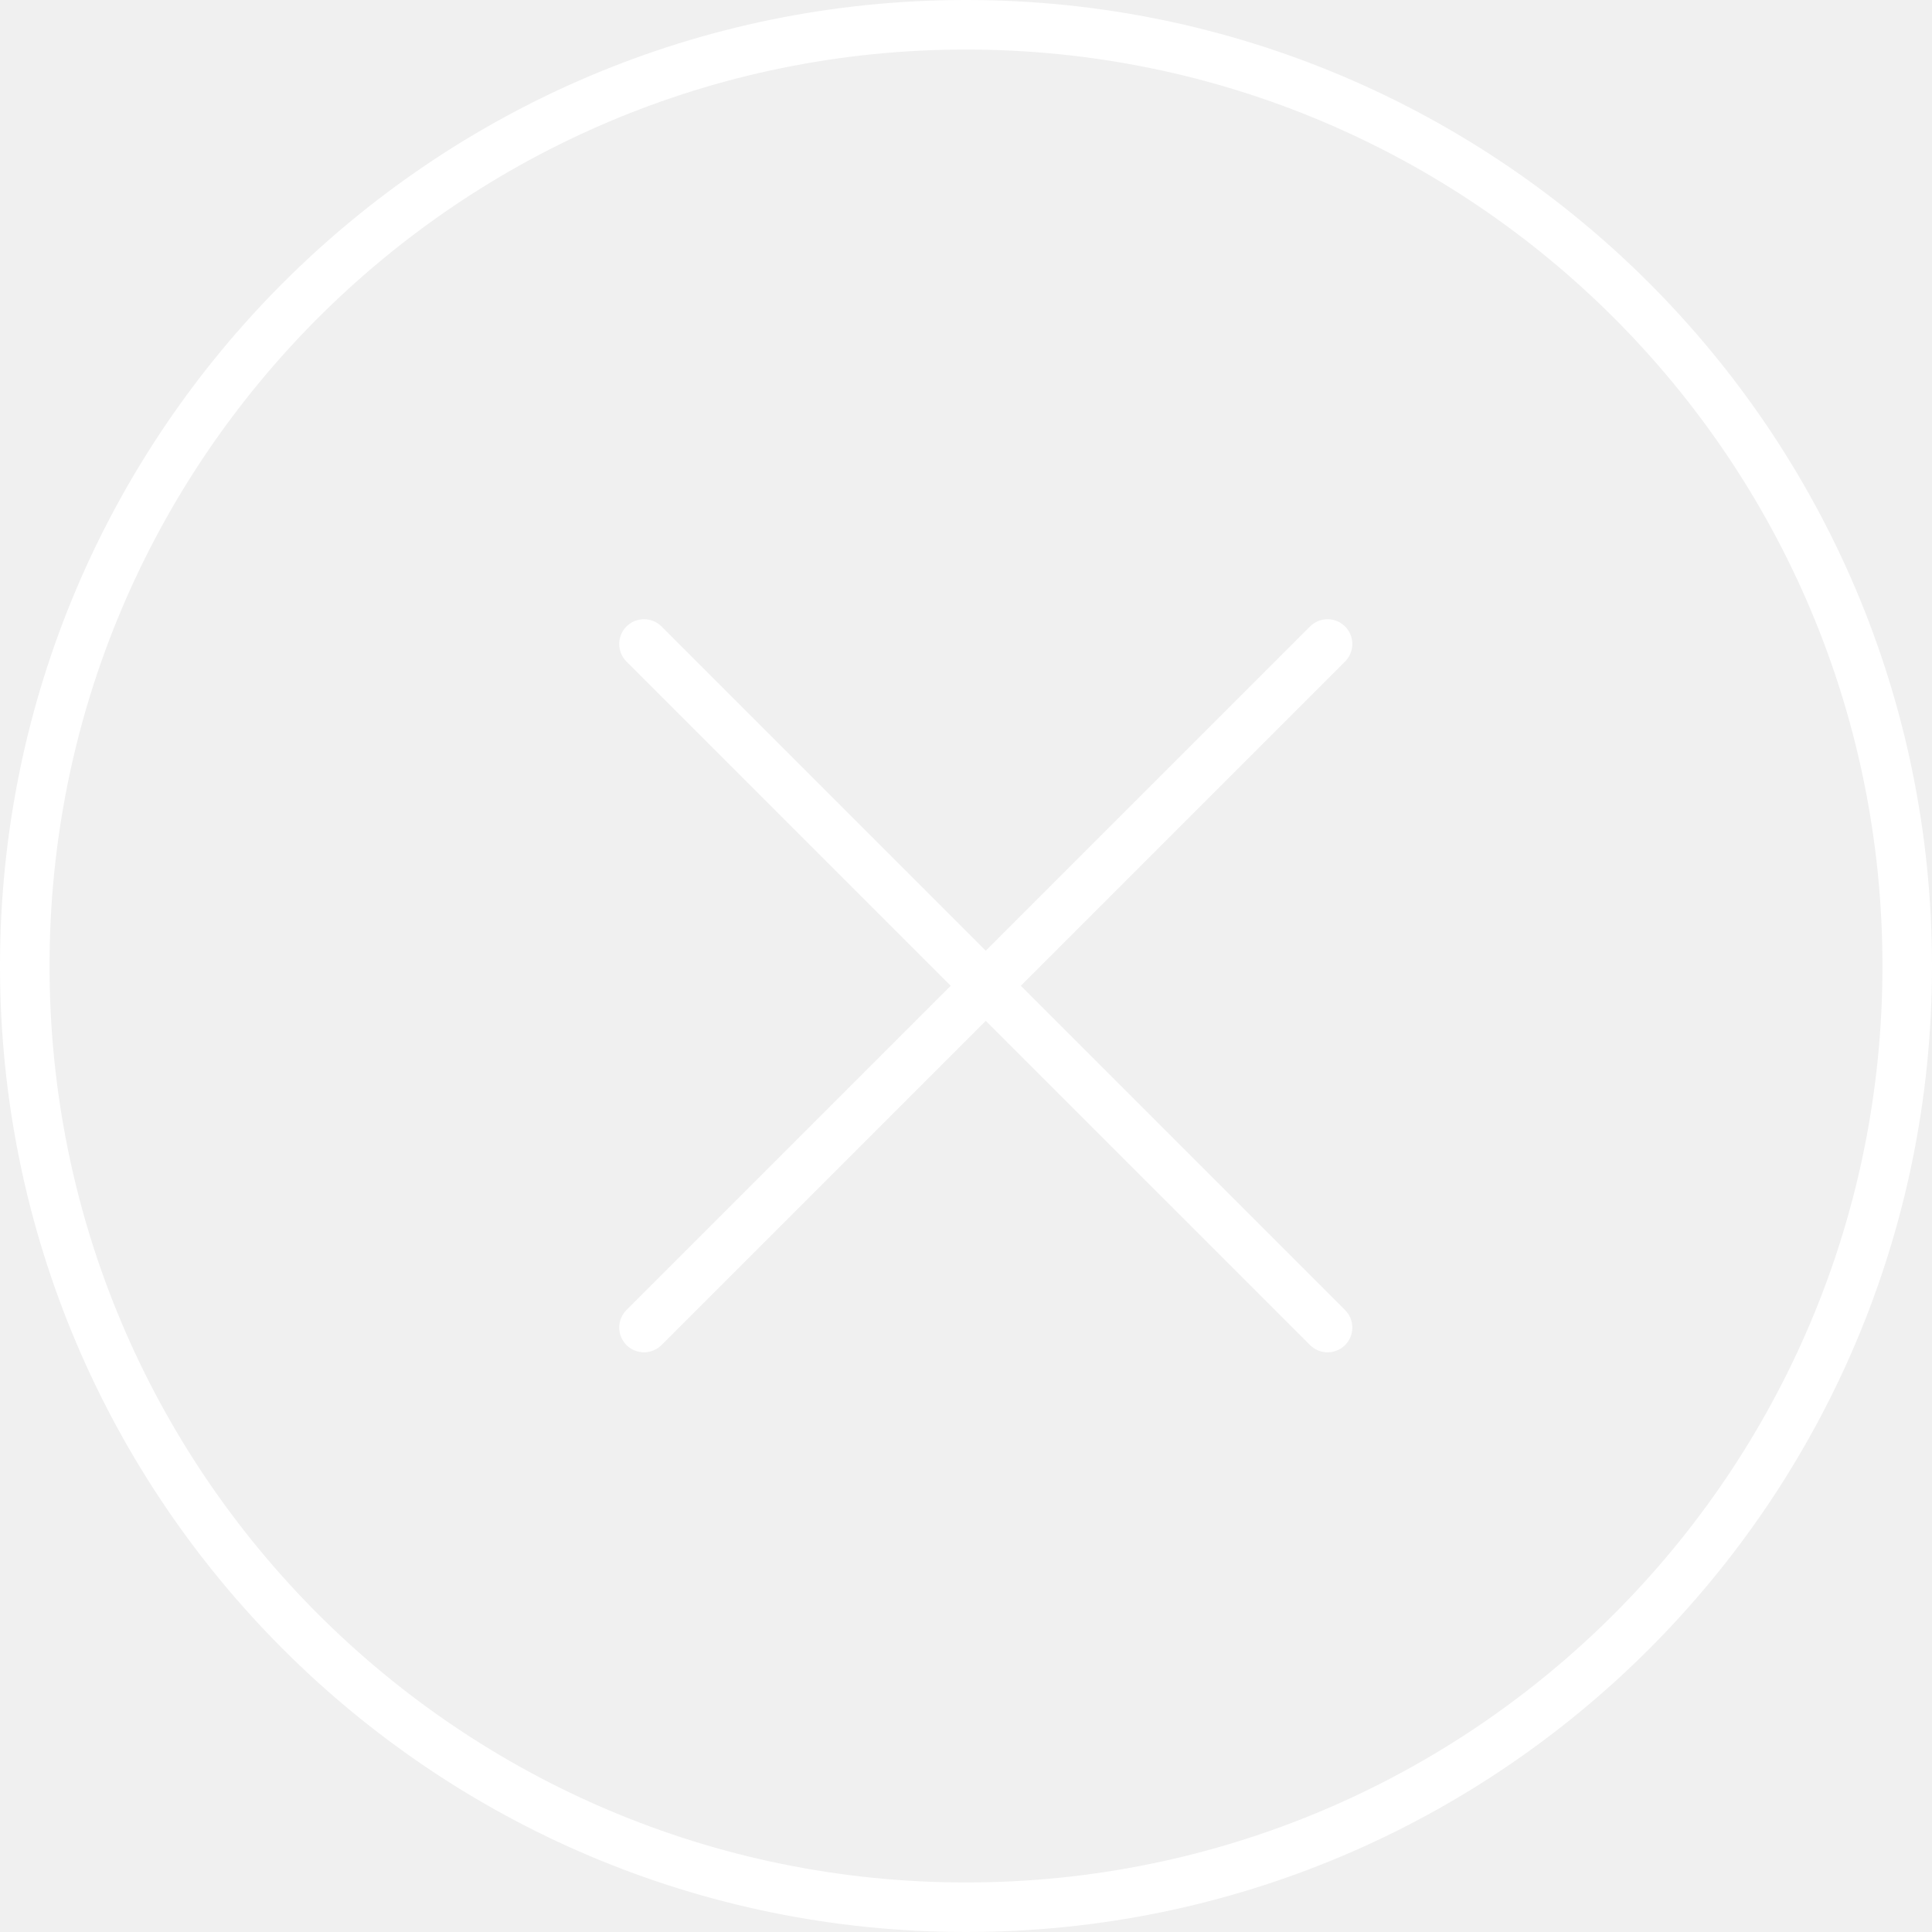
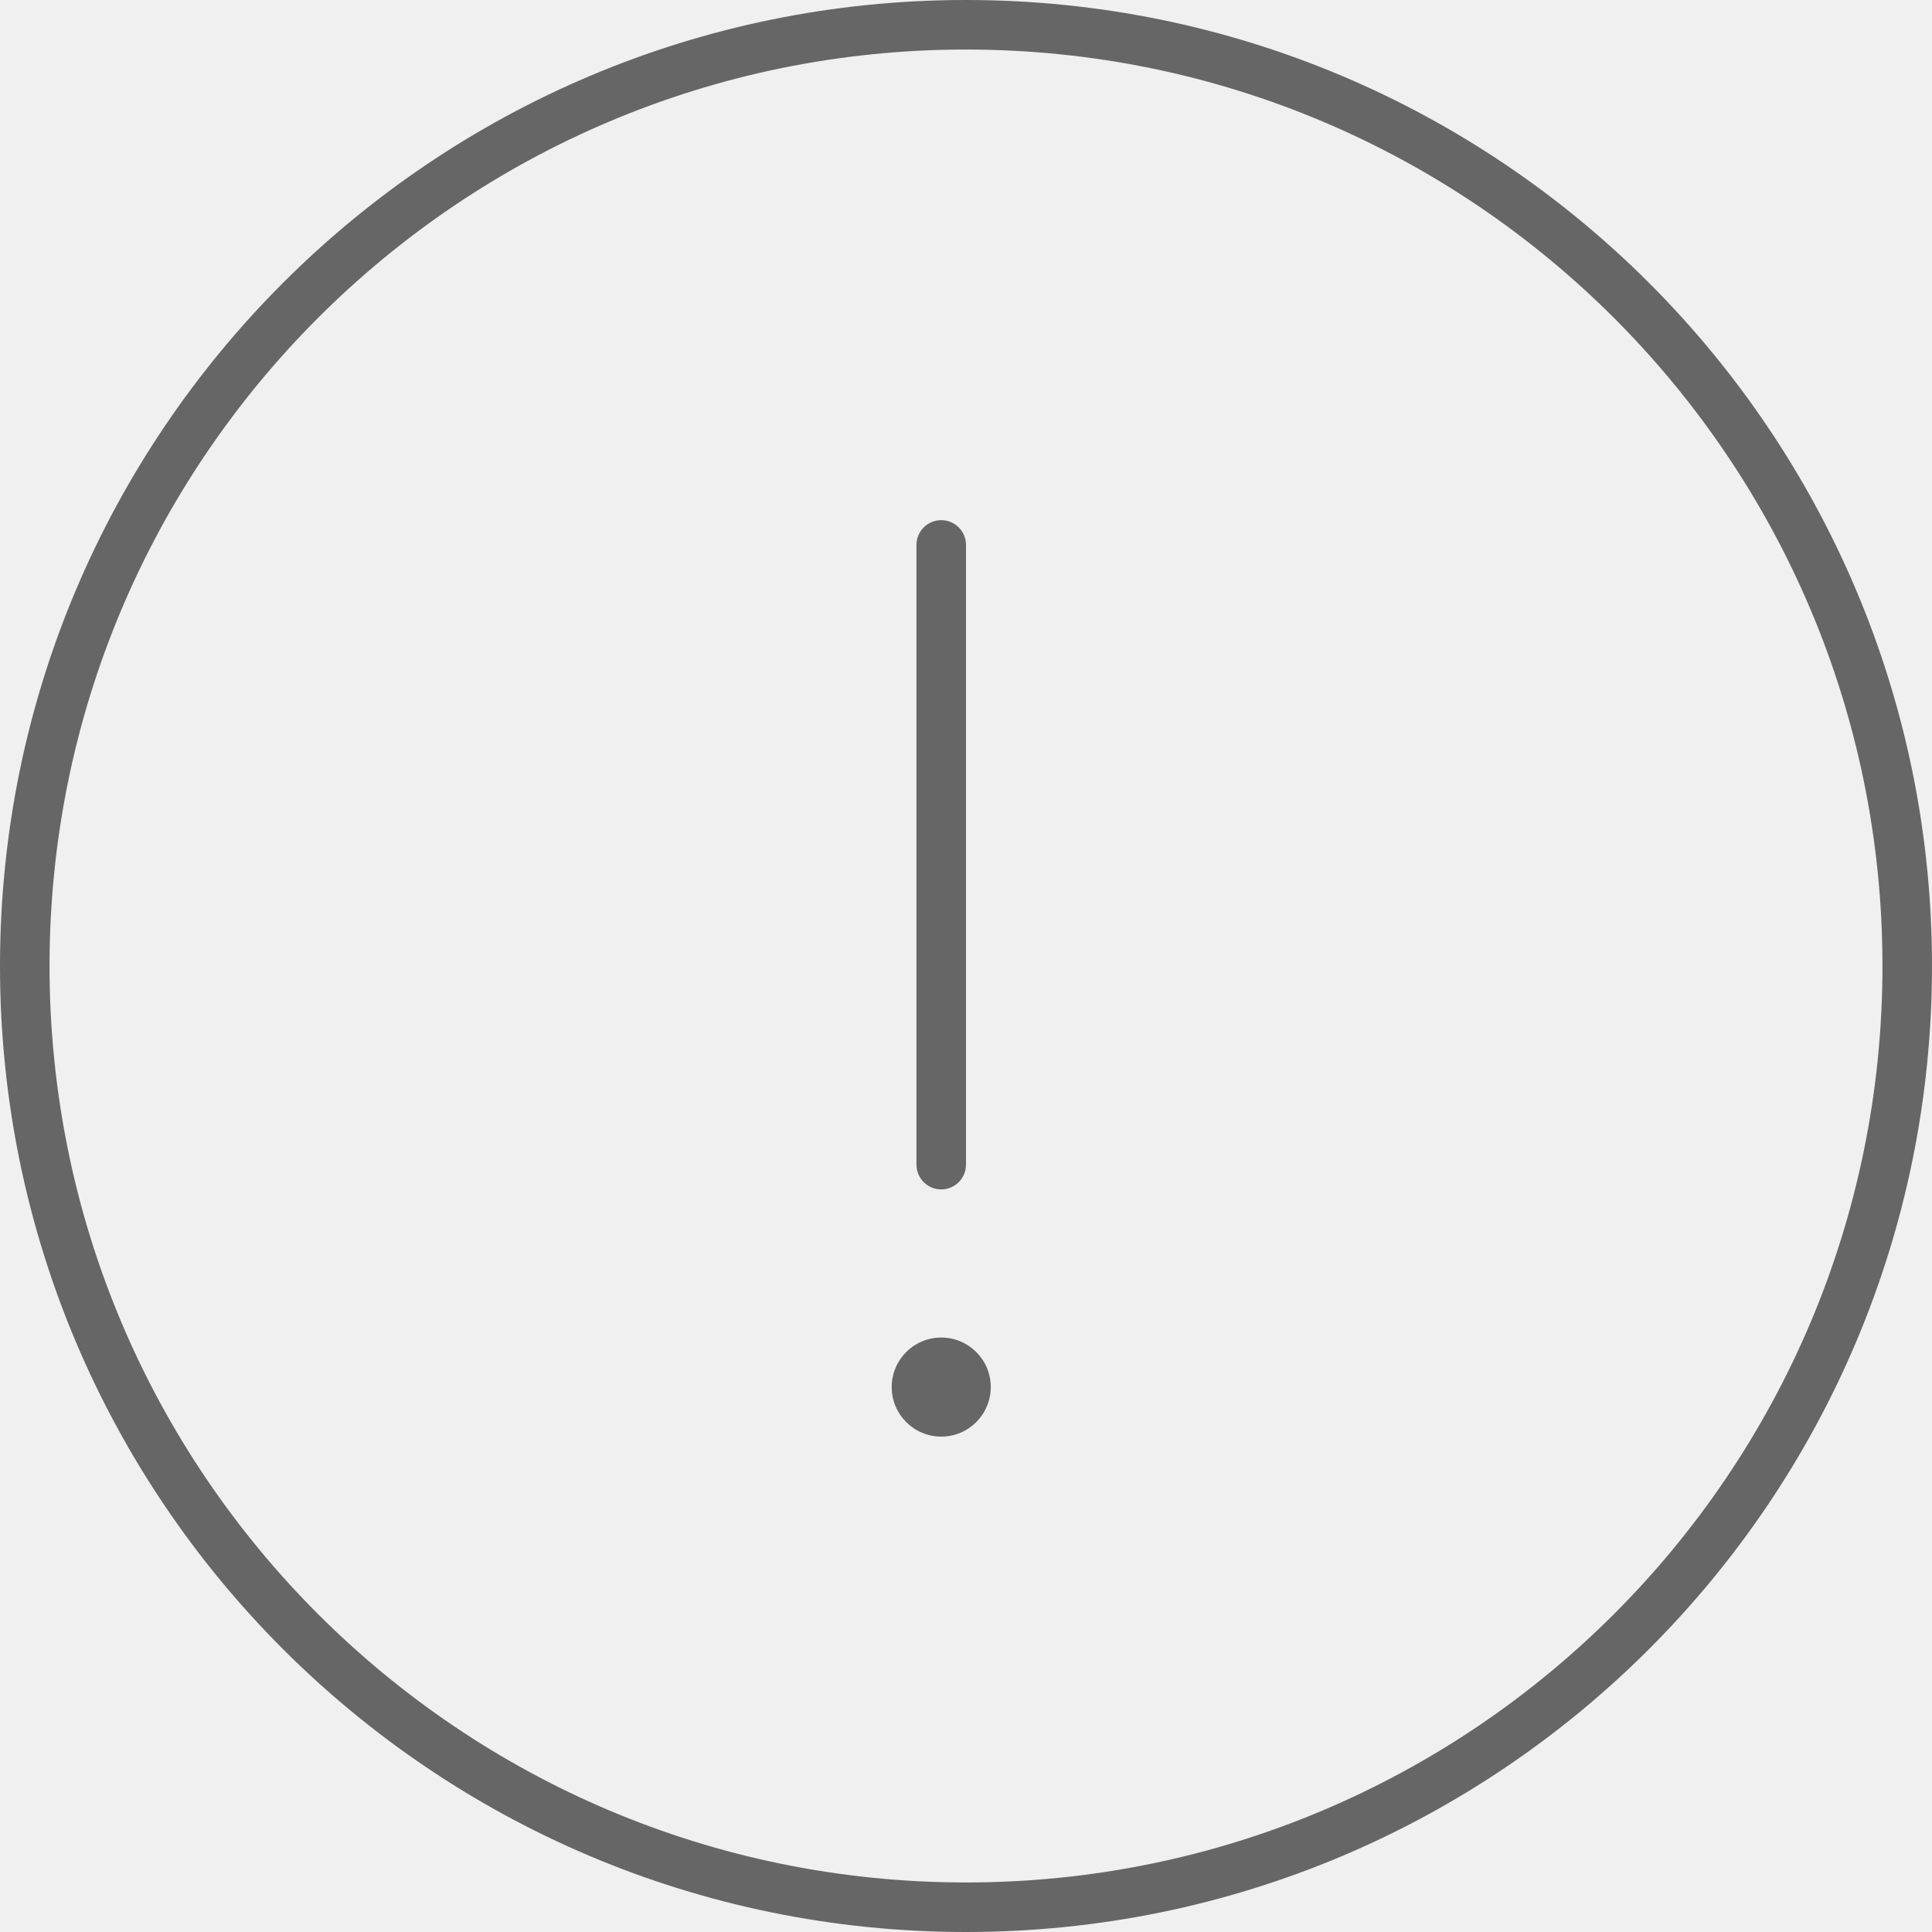
<svg xmlns="http://www.w3.org/2000/svg" width="39px" height="39px" viewBox="0 0 39 39" version="1.1">
  <defs />
  <g id="A01-京麦App-Guideline元件" stroke="none" stroke-width="1" fill="none" fill-rule="evenodd">
-     <g id="A01-京麦App-Guideline－元件" transform="translate(-728, -7189)" fill="#FFFFFF" fill-rule="nonzero">
+     <g id="A01-京麦App-Guideline－元件" transform="translate(-933, -7189)" fill="#666666">
      <g id="04-控件" transform="translate(206, 3746)">
        <g id="toast" transform="translate(0, 3419)">
-           <g id="Group-25" transform="translate(421, 7)">
-             <g id="Group-24-Copy" transform="translate(15, 17)">
-               <g id="Group-26" transform="translate(86, 0)">
-                 <path d="M19.5,38 C29.717,38 38,29.717 38,19.5 C38,9.283 29.717,1 19.5,1 C9.283,1 1,9.283 1,19.5 C1,29.717 9.283,38 19.5,38 Z M19.5,39 C8.73,39 0,30.27 0,19.5 C0,8.73 8.73,0 19.5,0 C30.27,0 39,8.73 39,19.5 C39,30.27 30.27,39 19.5,39 Z" id="Oval-11" />
-                 <g id="Group-28" transform="translate(13, 13)">
-                   <path d="M0.354,14.152 C0.158,14.347 -0.158,14.347 -0.354,14.152 C-0.549,13.957 -0.549,13.64 -0.354,13.445 L13.445,-0.354 C13.64,-0.549 13.957,-0.549 14.152,-0.354 C14.347,-0.158 14.347,0.158 14.152,0.354 L0.354,14.152 Z" id="Path-7" />
-                   <path d="M14.152,13.445 C14.347,13.64 14.347,13.957 14.152,14.152 C13.957,14.347 13.64,14.347 13.445,14.152 L-0.354,0.354 C-0.549,0.158 -0.549,-0.158 -0.354,-0.354 C-0.158,-0.549 0.158,-0.549 0.354,-0.354 L14.152,13.445 Z" id="Path-7" />
-                 </g>
-               </g>
+           <g id="Group-23-Copy" transform="translate(671, 7)">
+             <g id="Group-26-Copy-2" transform="translate(56, 17)">
+               <path d="M19.5,38 C29.717,38 38,29.717 38,19.5 C38,9.283 29.717,1 19.5,1 C9.283,1 1,9.283 1,19.5 C1,29.717 9.283,38 19.5,38 Z M19.5,39 C8.73,39 0,30.27 0,19.5 C0,8.73 8.73,0 19.5,0 C30.27,0 39,8.73 39,19.5 C39,30.27 30.27,39 19.5,39 Z" id="Oval-11" fill-rule="nonzero" />
+               <path d="M19.5,23.51 C19.5,23.786 19.276,24.01 19,24.01 C18.724,24.01 18.5,23.786 18.5,23.51 L18.5,11 C18.5,10.724 18.724,10.5 19,10.5 C19.276,10.5 19.5,10.724 19.5,11 L19.5,23.51 Z" id="Path-7" fill-rule="nonzero" />
+               <circle id="Oval-12" cx="19" cy="28" r="1" />
            </g>
          </g>
        </g>
      </g>
    </g>
  </g>
</svg>
